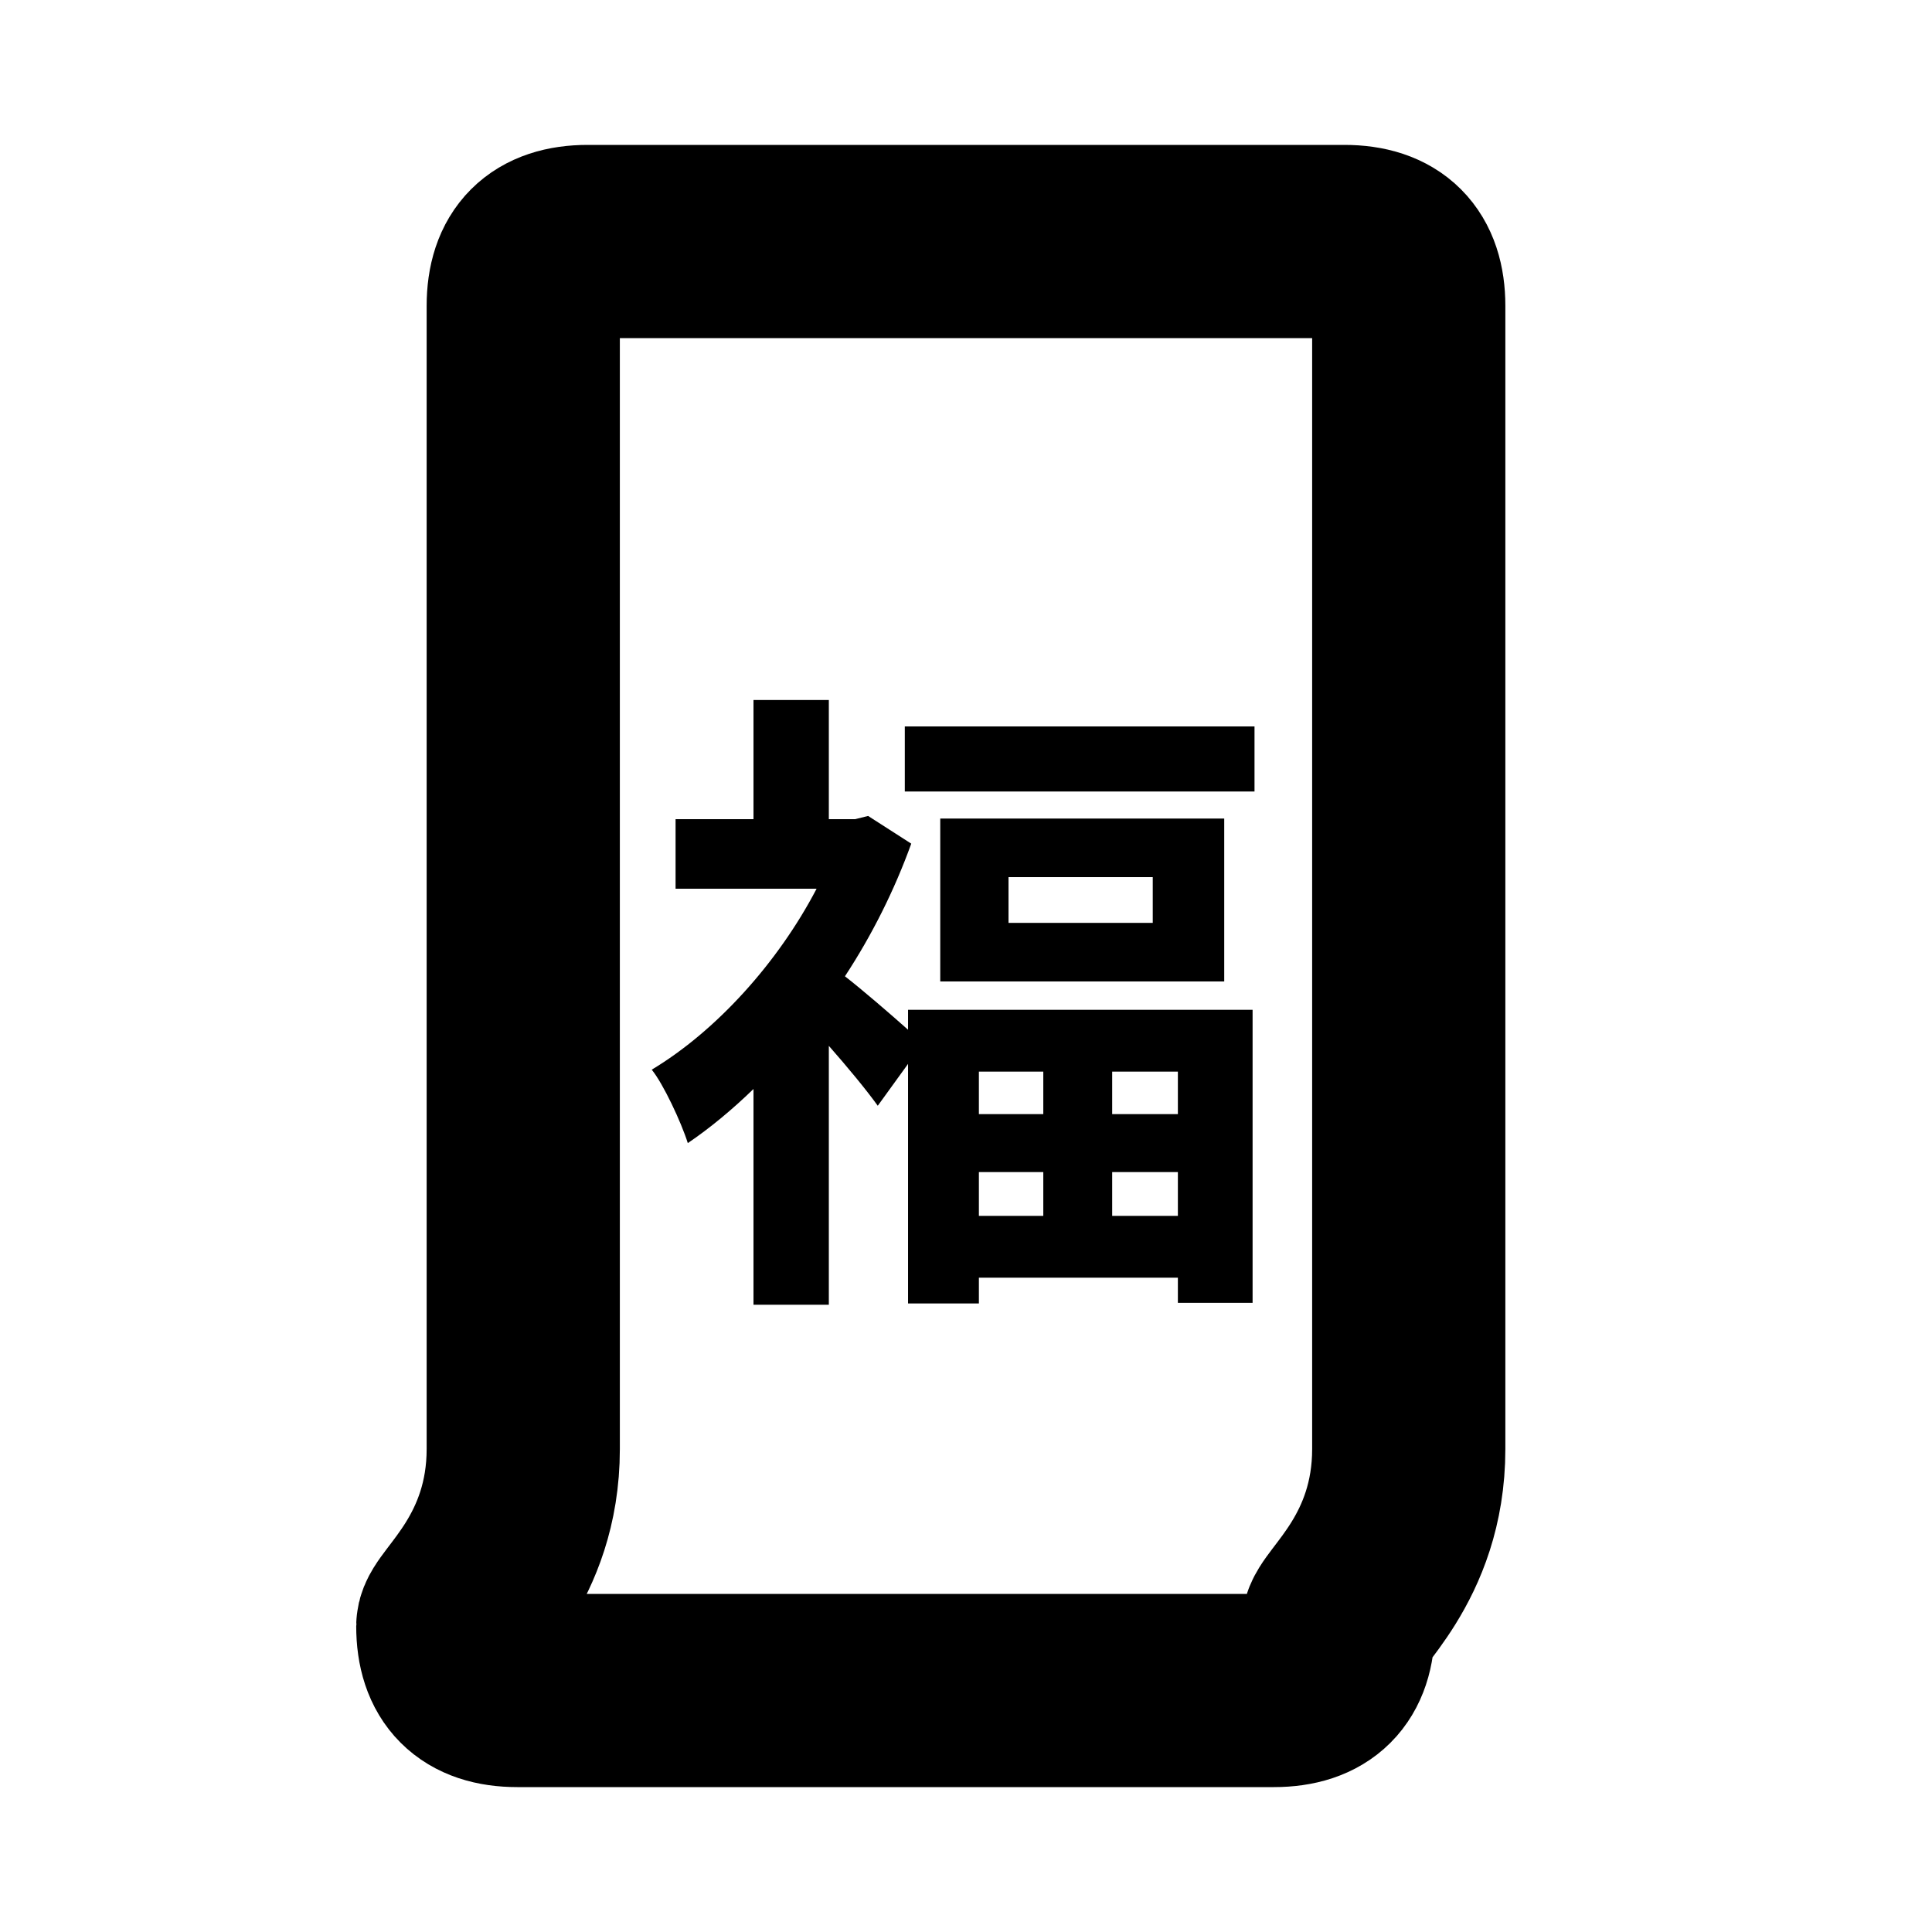
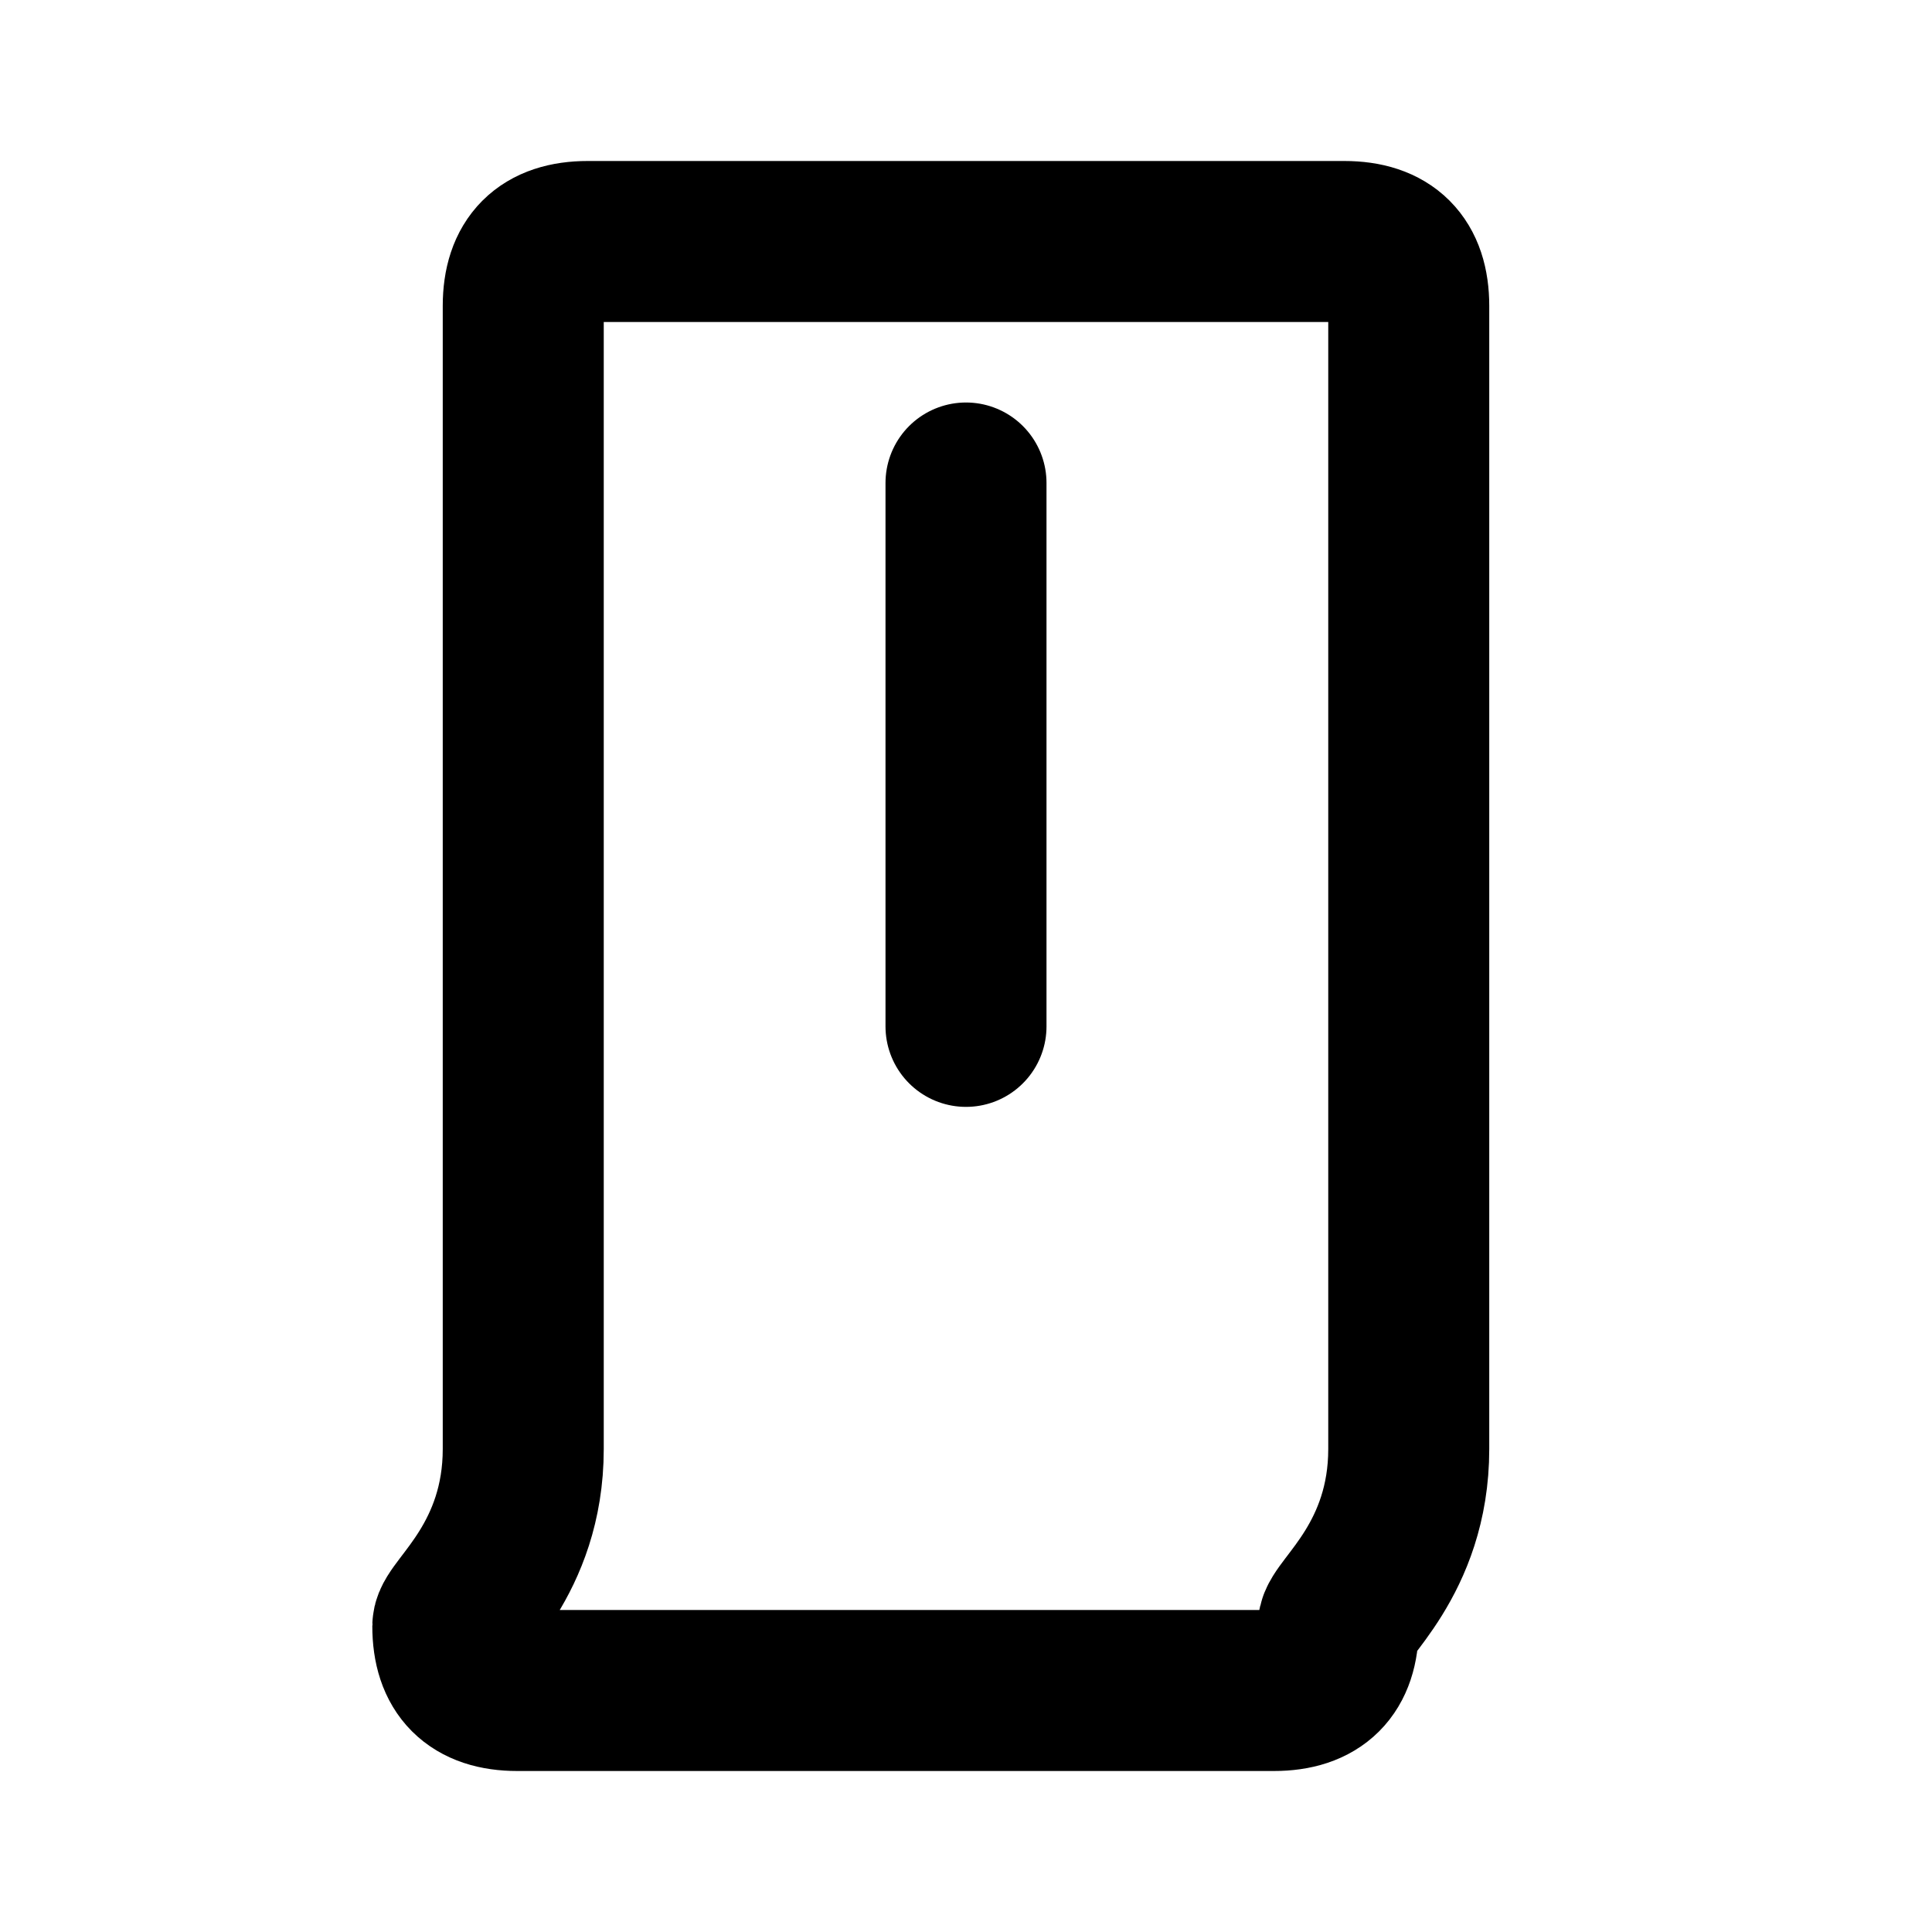
- <svg xmlns="http://www.w3.org/2000/svg" width="24" height="24" viewBox="0 -960 960 960">
-   <path d="M 292 -840            L 668 -840            Q 700 -840 700 -808            L 700 -240            C 700 -185 665 -160 665 -152            Q 665 -120 633 -120            L 257 -120            Q 225 -120 225 -152            C 225 -160 260 -185 260 -240            L 260 -808            Q 260 -840 292 -840            Z" fill="none" stroke="currentColor" stroke-width="96" stroke-linejoin="round" />
-   <text x="480" y="-480" font-family="'Noto Serif', serif" font-size="320" font-weight="700" fill="currentColor" text-anchor="middle" dominant-baseline="central">福</text>
+ <svg xmlns="http://www.w3.org/2000/svg" height="24" viewBox="0 -960 960 960" width="24">
+   <path d="M292 -840 L668 -840 Q700 -840 700 -808 L700 -240 C700 -185 665 -160 665 -152 Q665 -120 633 -120 L257 -120 Q225 -120 225 -152 C225 -160 260 -185 260 -240 L260 -808 Q260 -840 292 -840 Z" fill="none" stroke="#000" stroke-width="80" stroke-linejoin="round" />
+   <path d="M480 -720 L480 -450" fill="none" stroke="#000" stroke-width="80" stroke-linecap="round" />
</svg>
